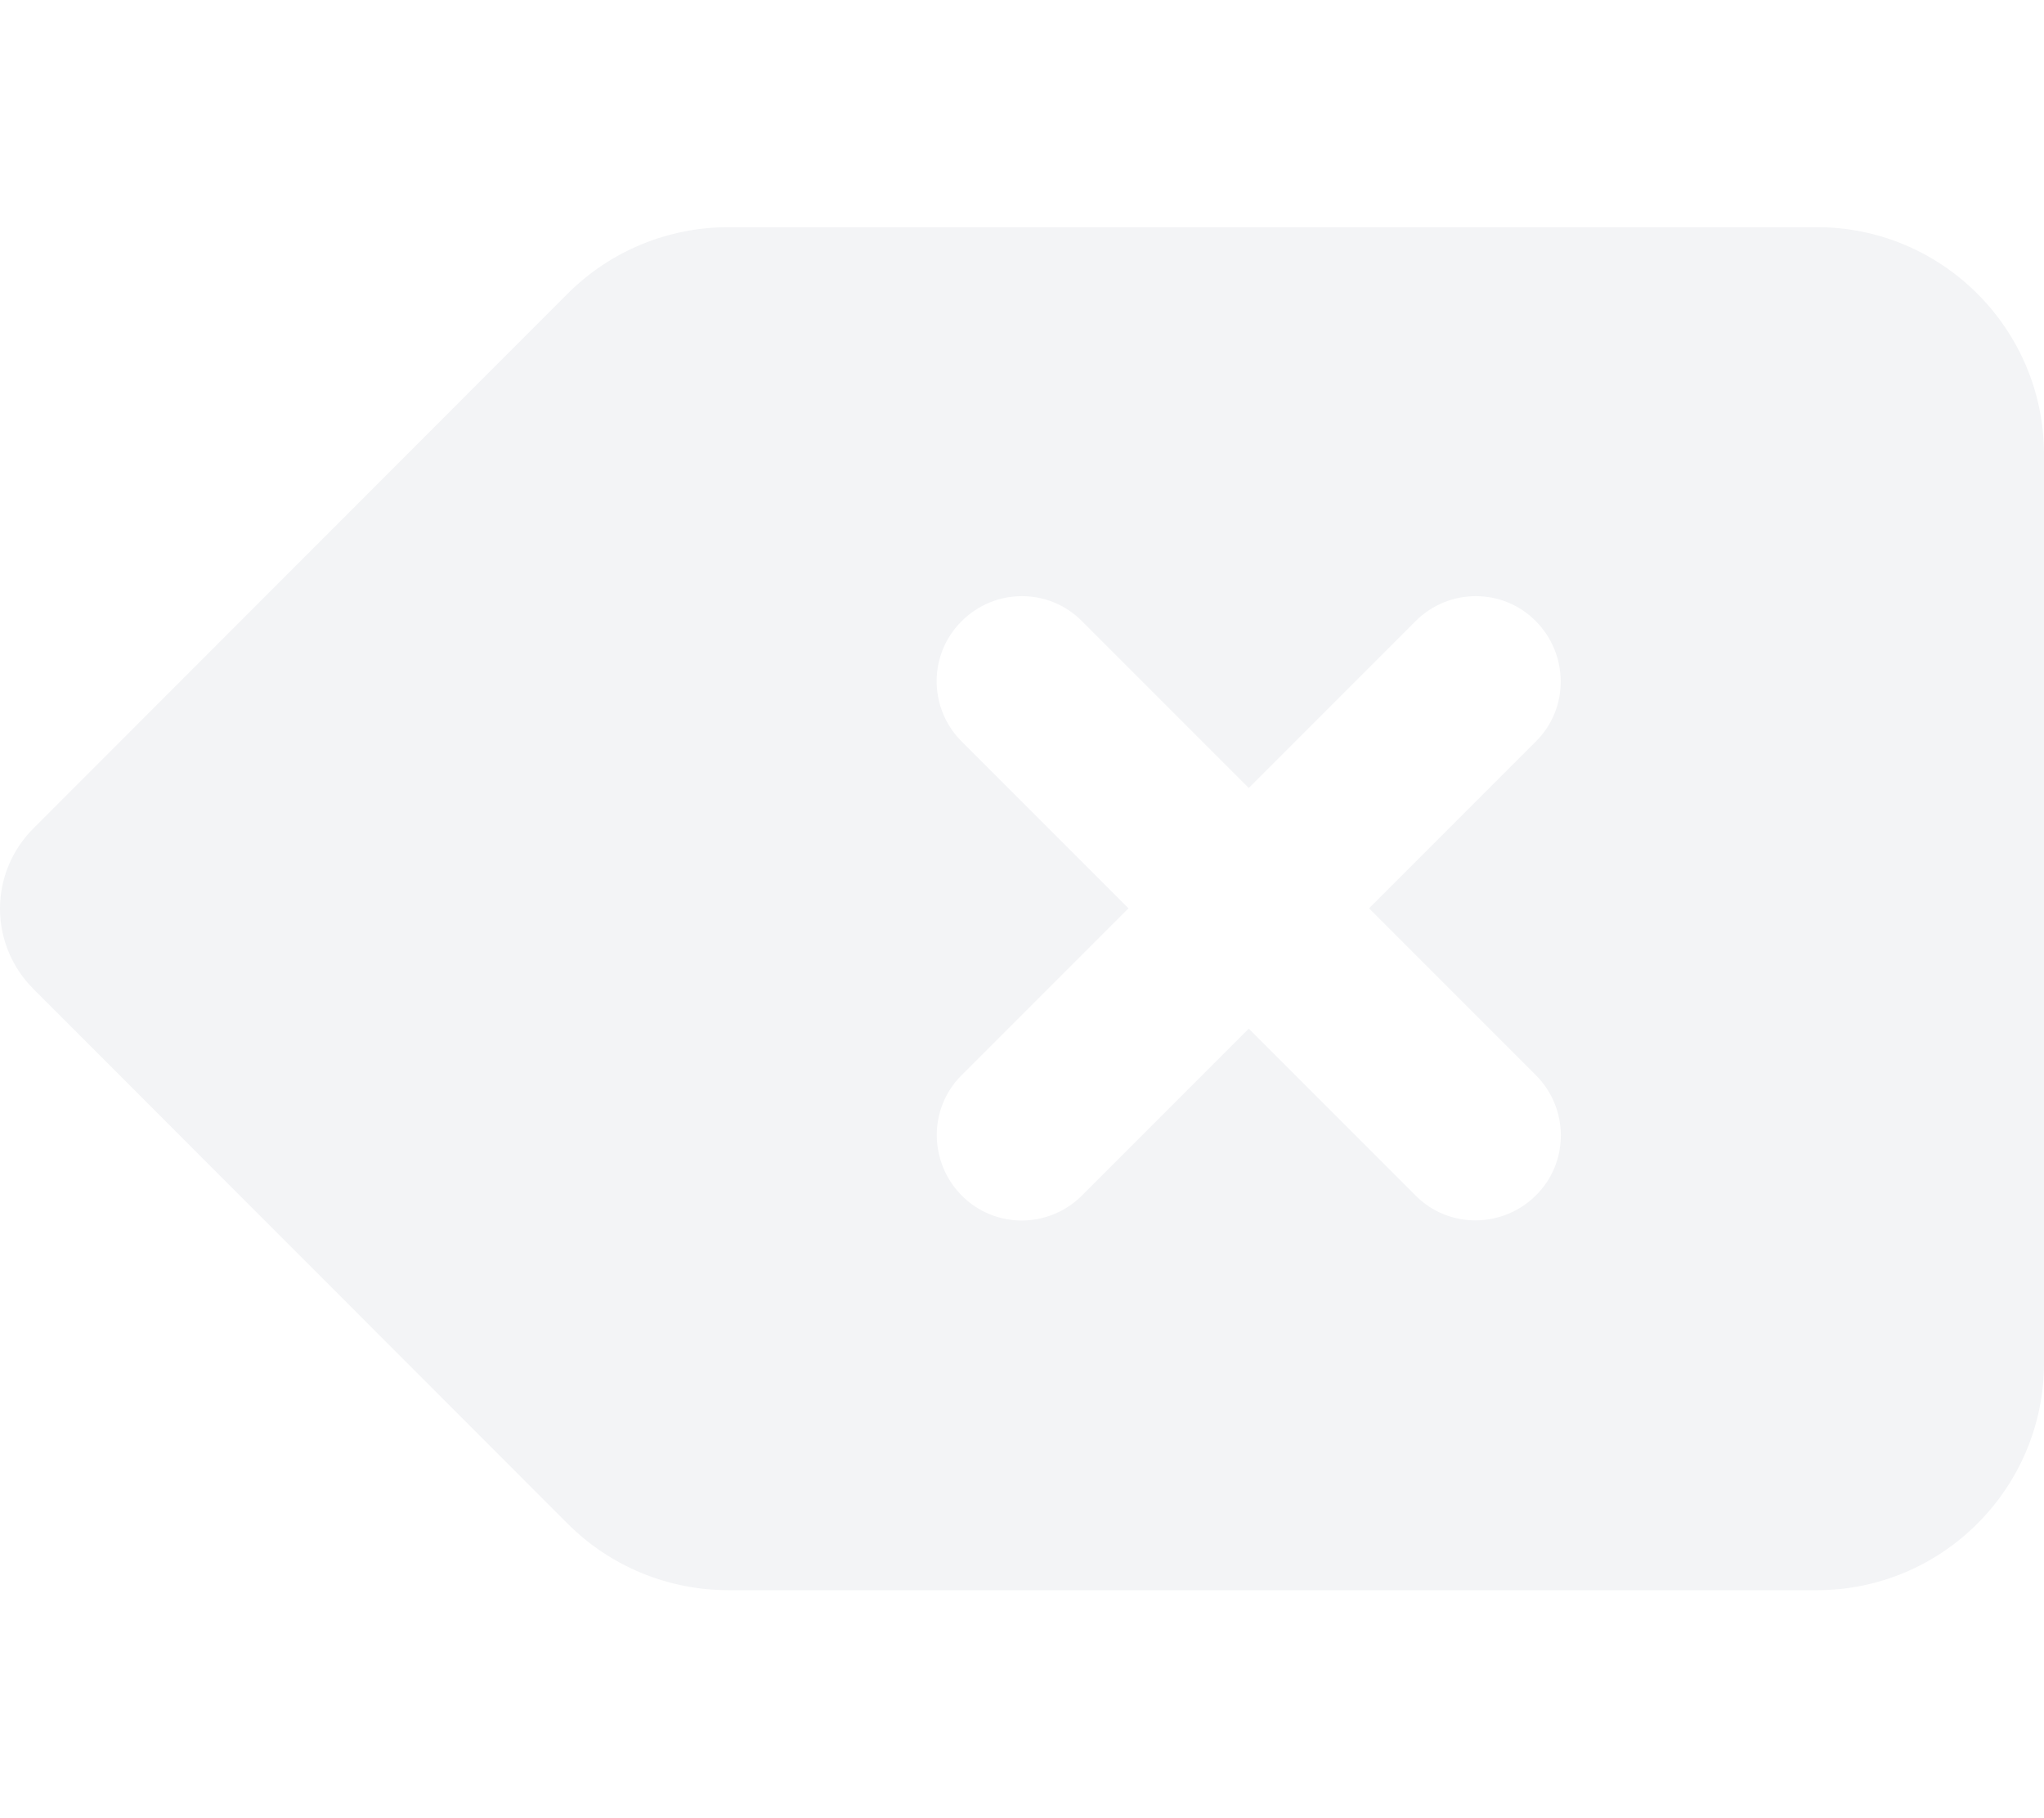
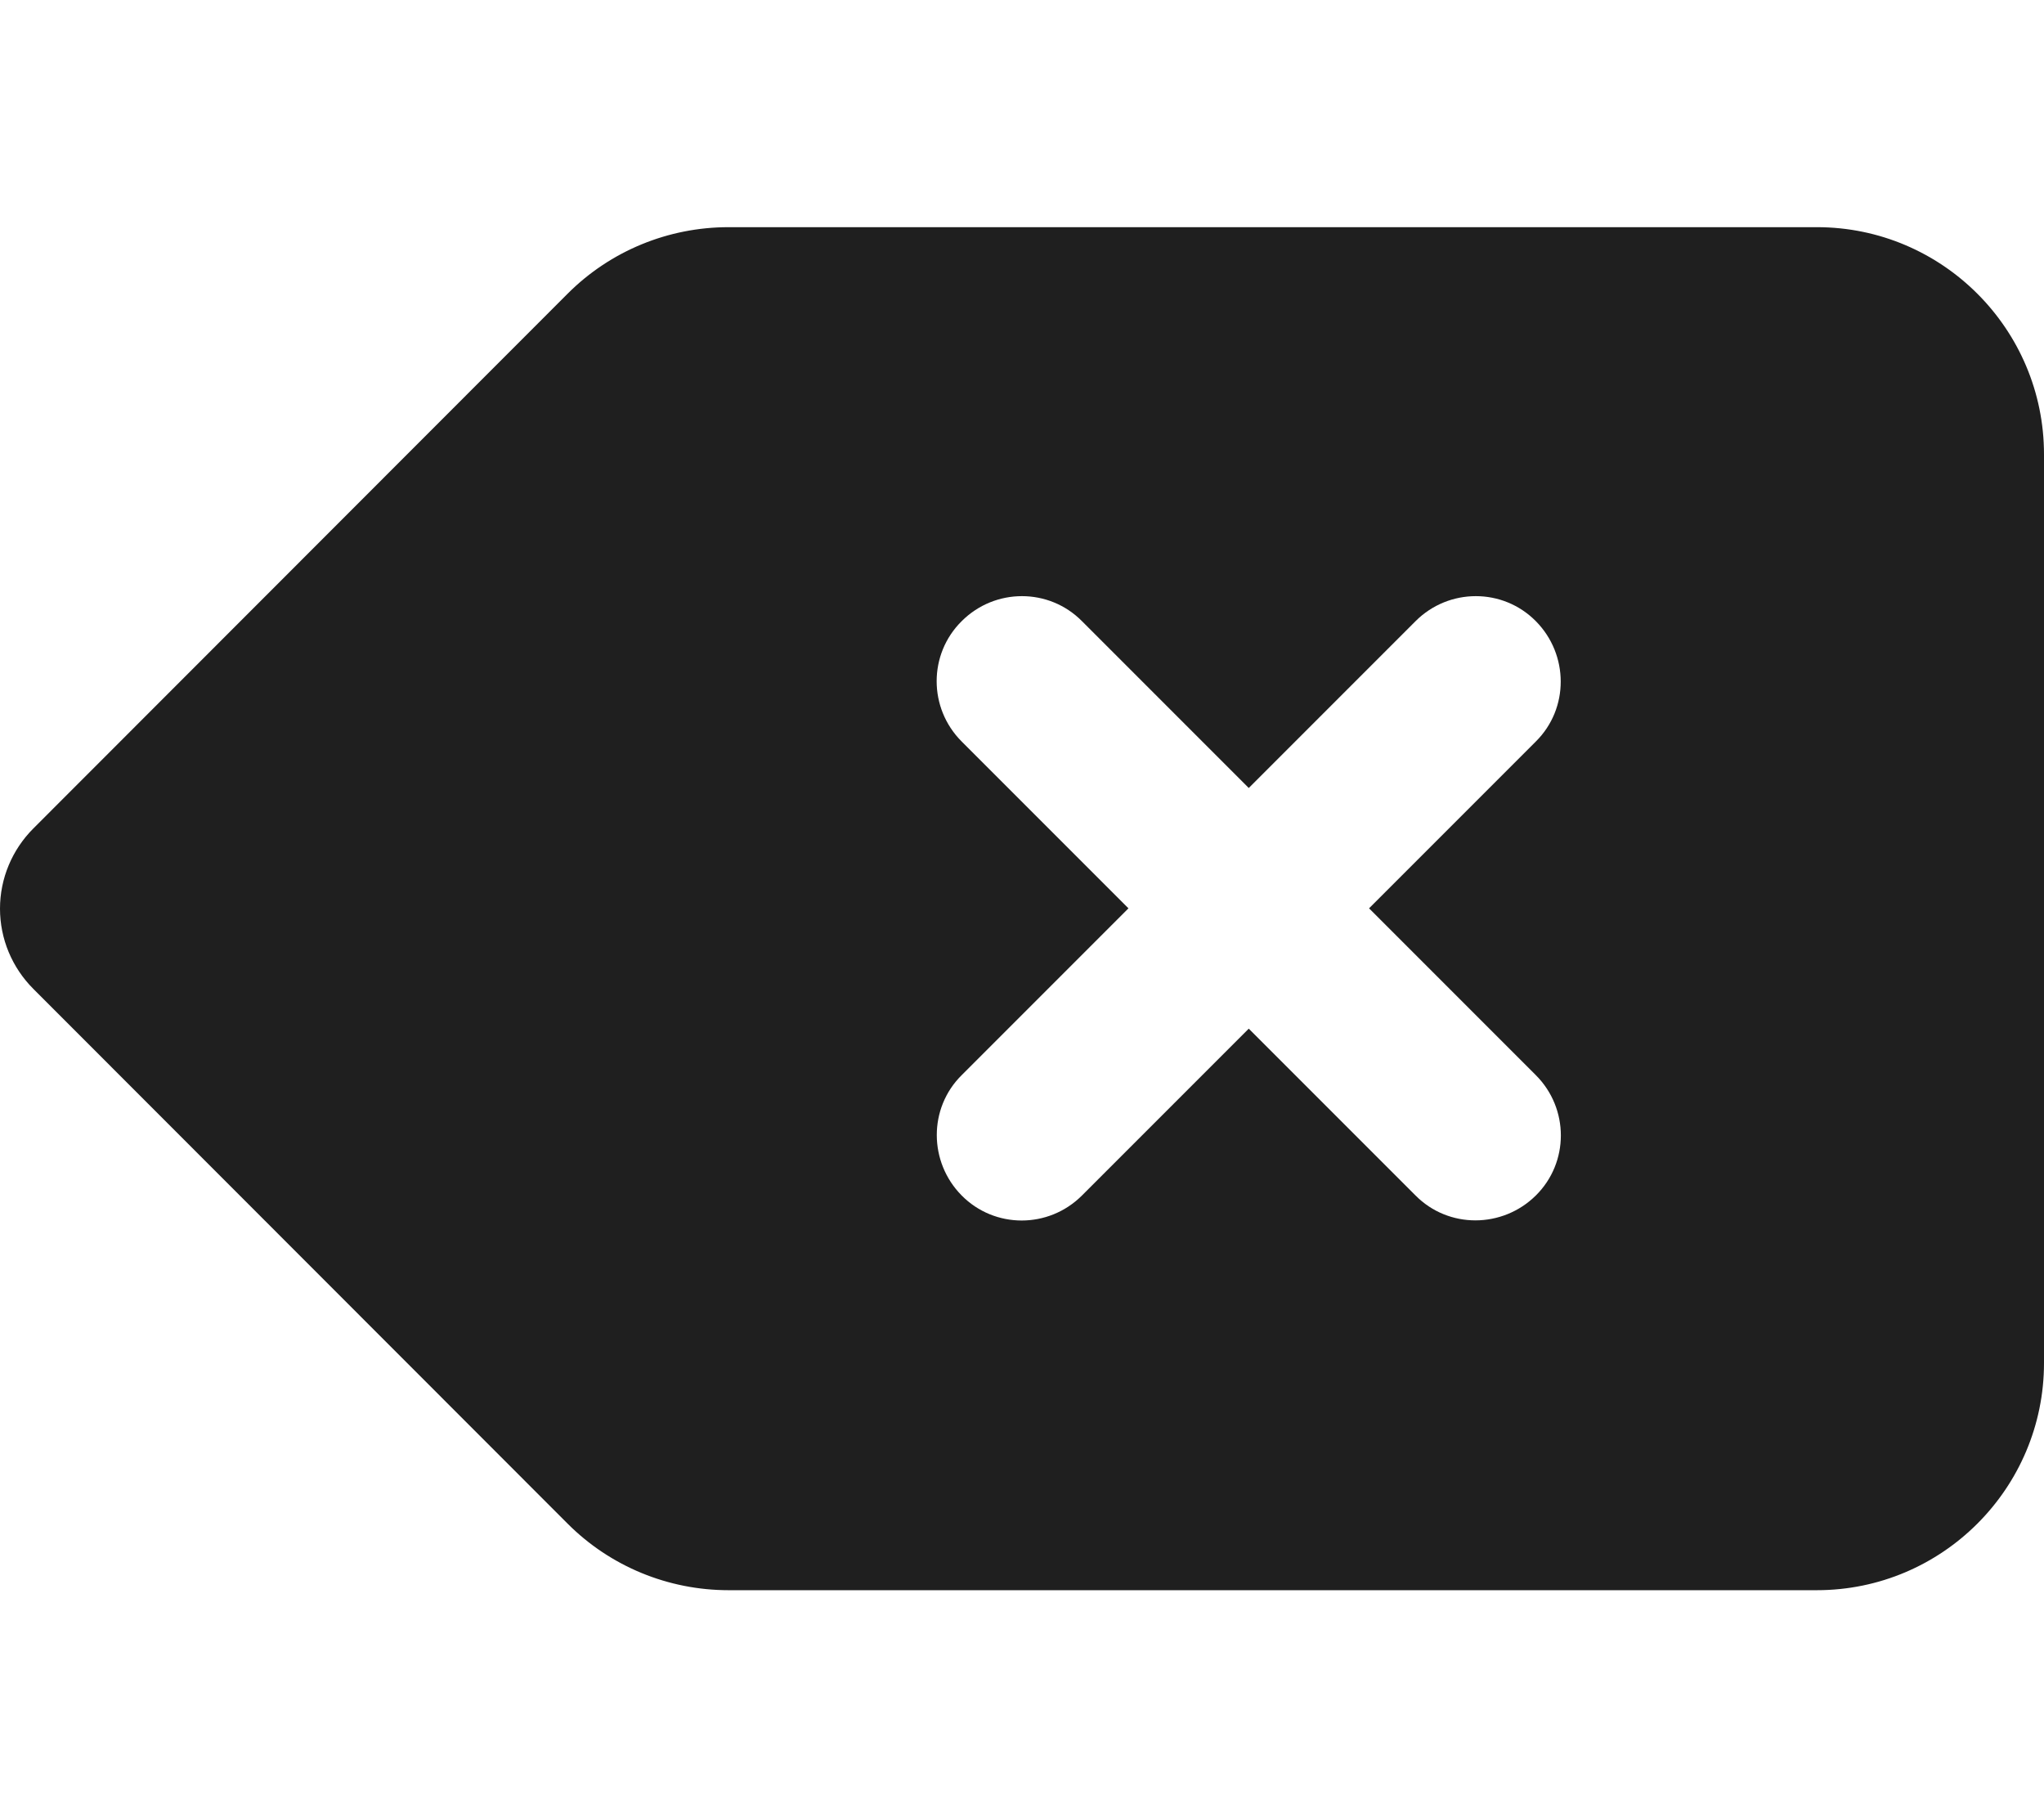
<svg xmlns="http://www.w3.org/2000/svg" height="1em" viewBox="0 0 576 512">
  <style>
-         svg{fill:#f3f4f6}
+         svg{fill:#1f1f1f}
    </style>
  <path d="M576 128c0-35.3-28.7-64-64-64H205.3c-17 0-33.3 6.7-45.3 18.7L9.4 233.4c-6 6-9.4 14.1-9.4 22.6s3.4 16.6 9.4 22.6L160 429.3c12 12 28.3 18.7 45.3 18.7H512c35.3 0 64-28.7 64-64V128zM271 175c9.4-9.4 24.6-9.4 33.9 0l47 47 47-47c9.4-9.4 24.6-9.4 33.9 0s9.4 24.6 0 33.9l-47 47 47 47c9.4 9.4 9.4 24.6 0 33.9s-24.6 9.4-33.9 0l-47-47-47 47c-9.4 9.4-24.6 9.4-33.9 0s-9.4-24.6 0-33.9l47-47-47-47c-9.4-9.4-9.4-24.6 0-33.9z" />
</svg>
